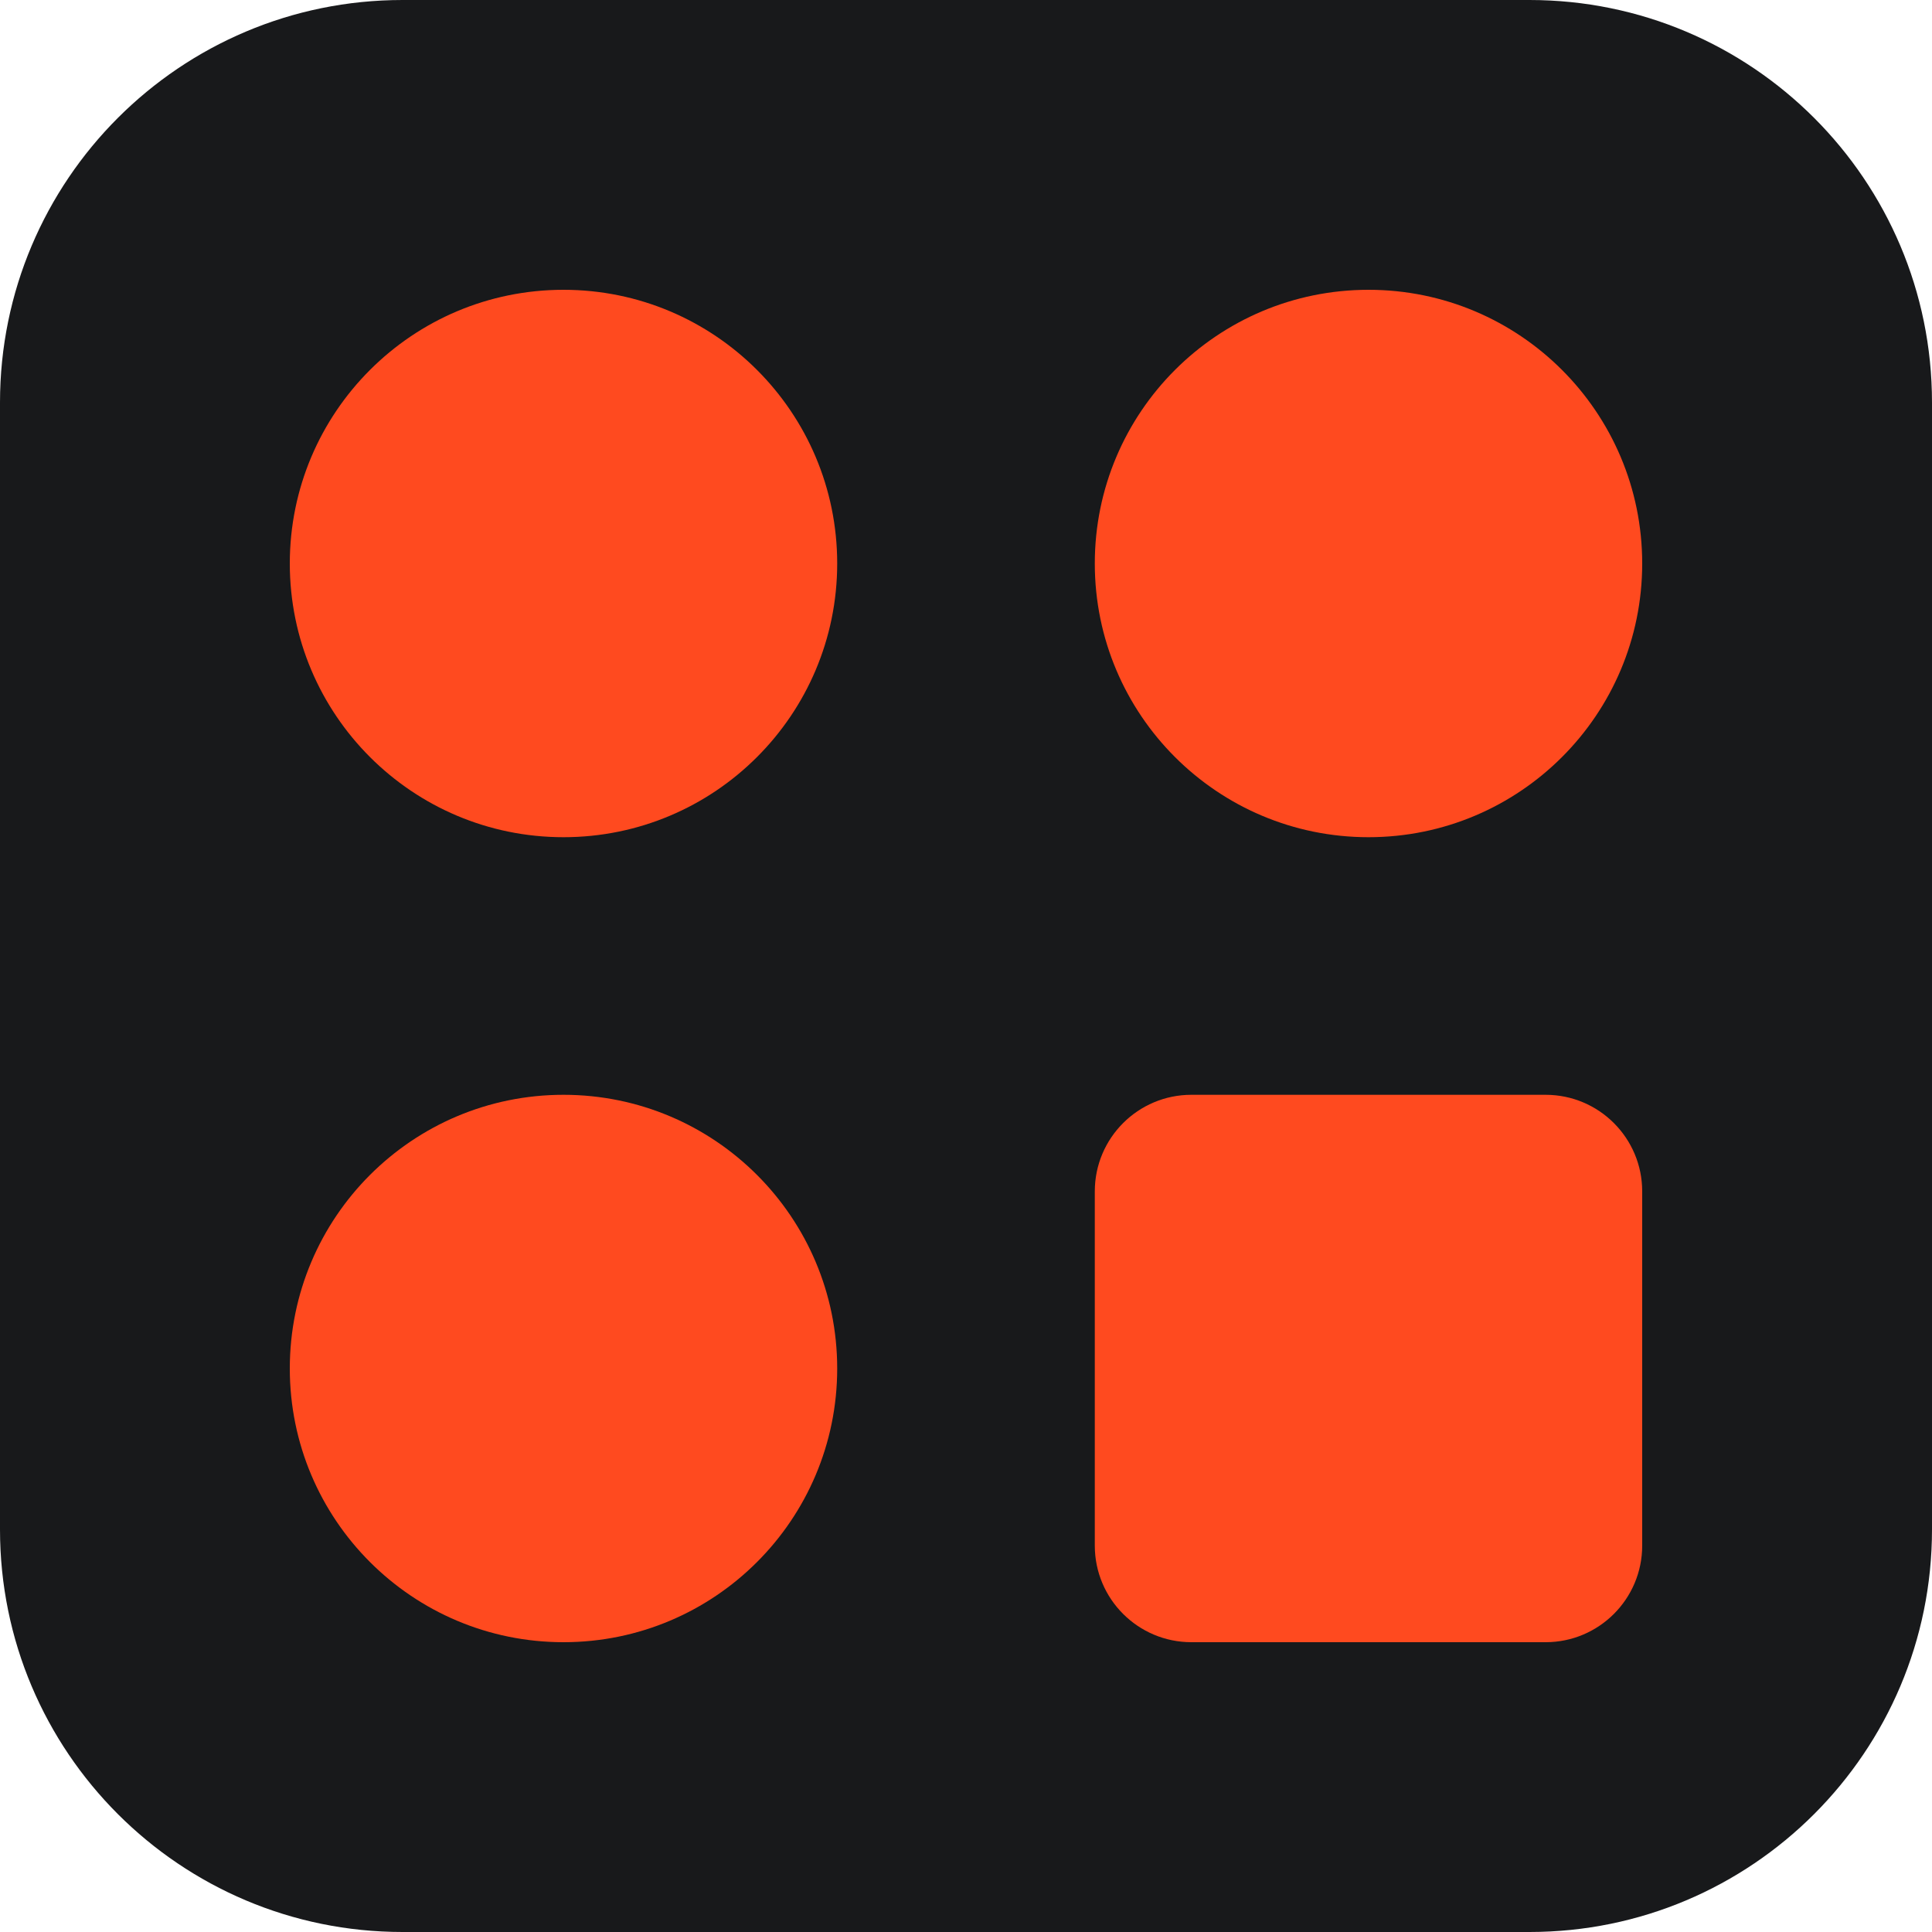
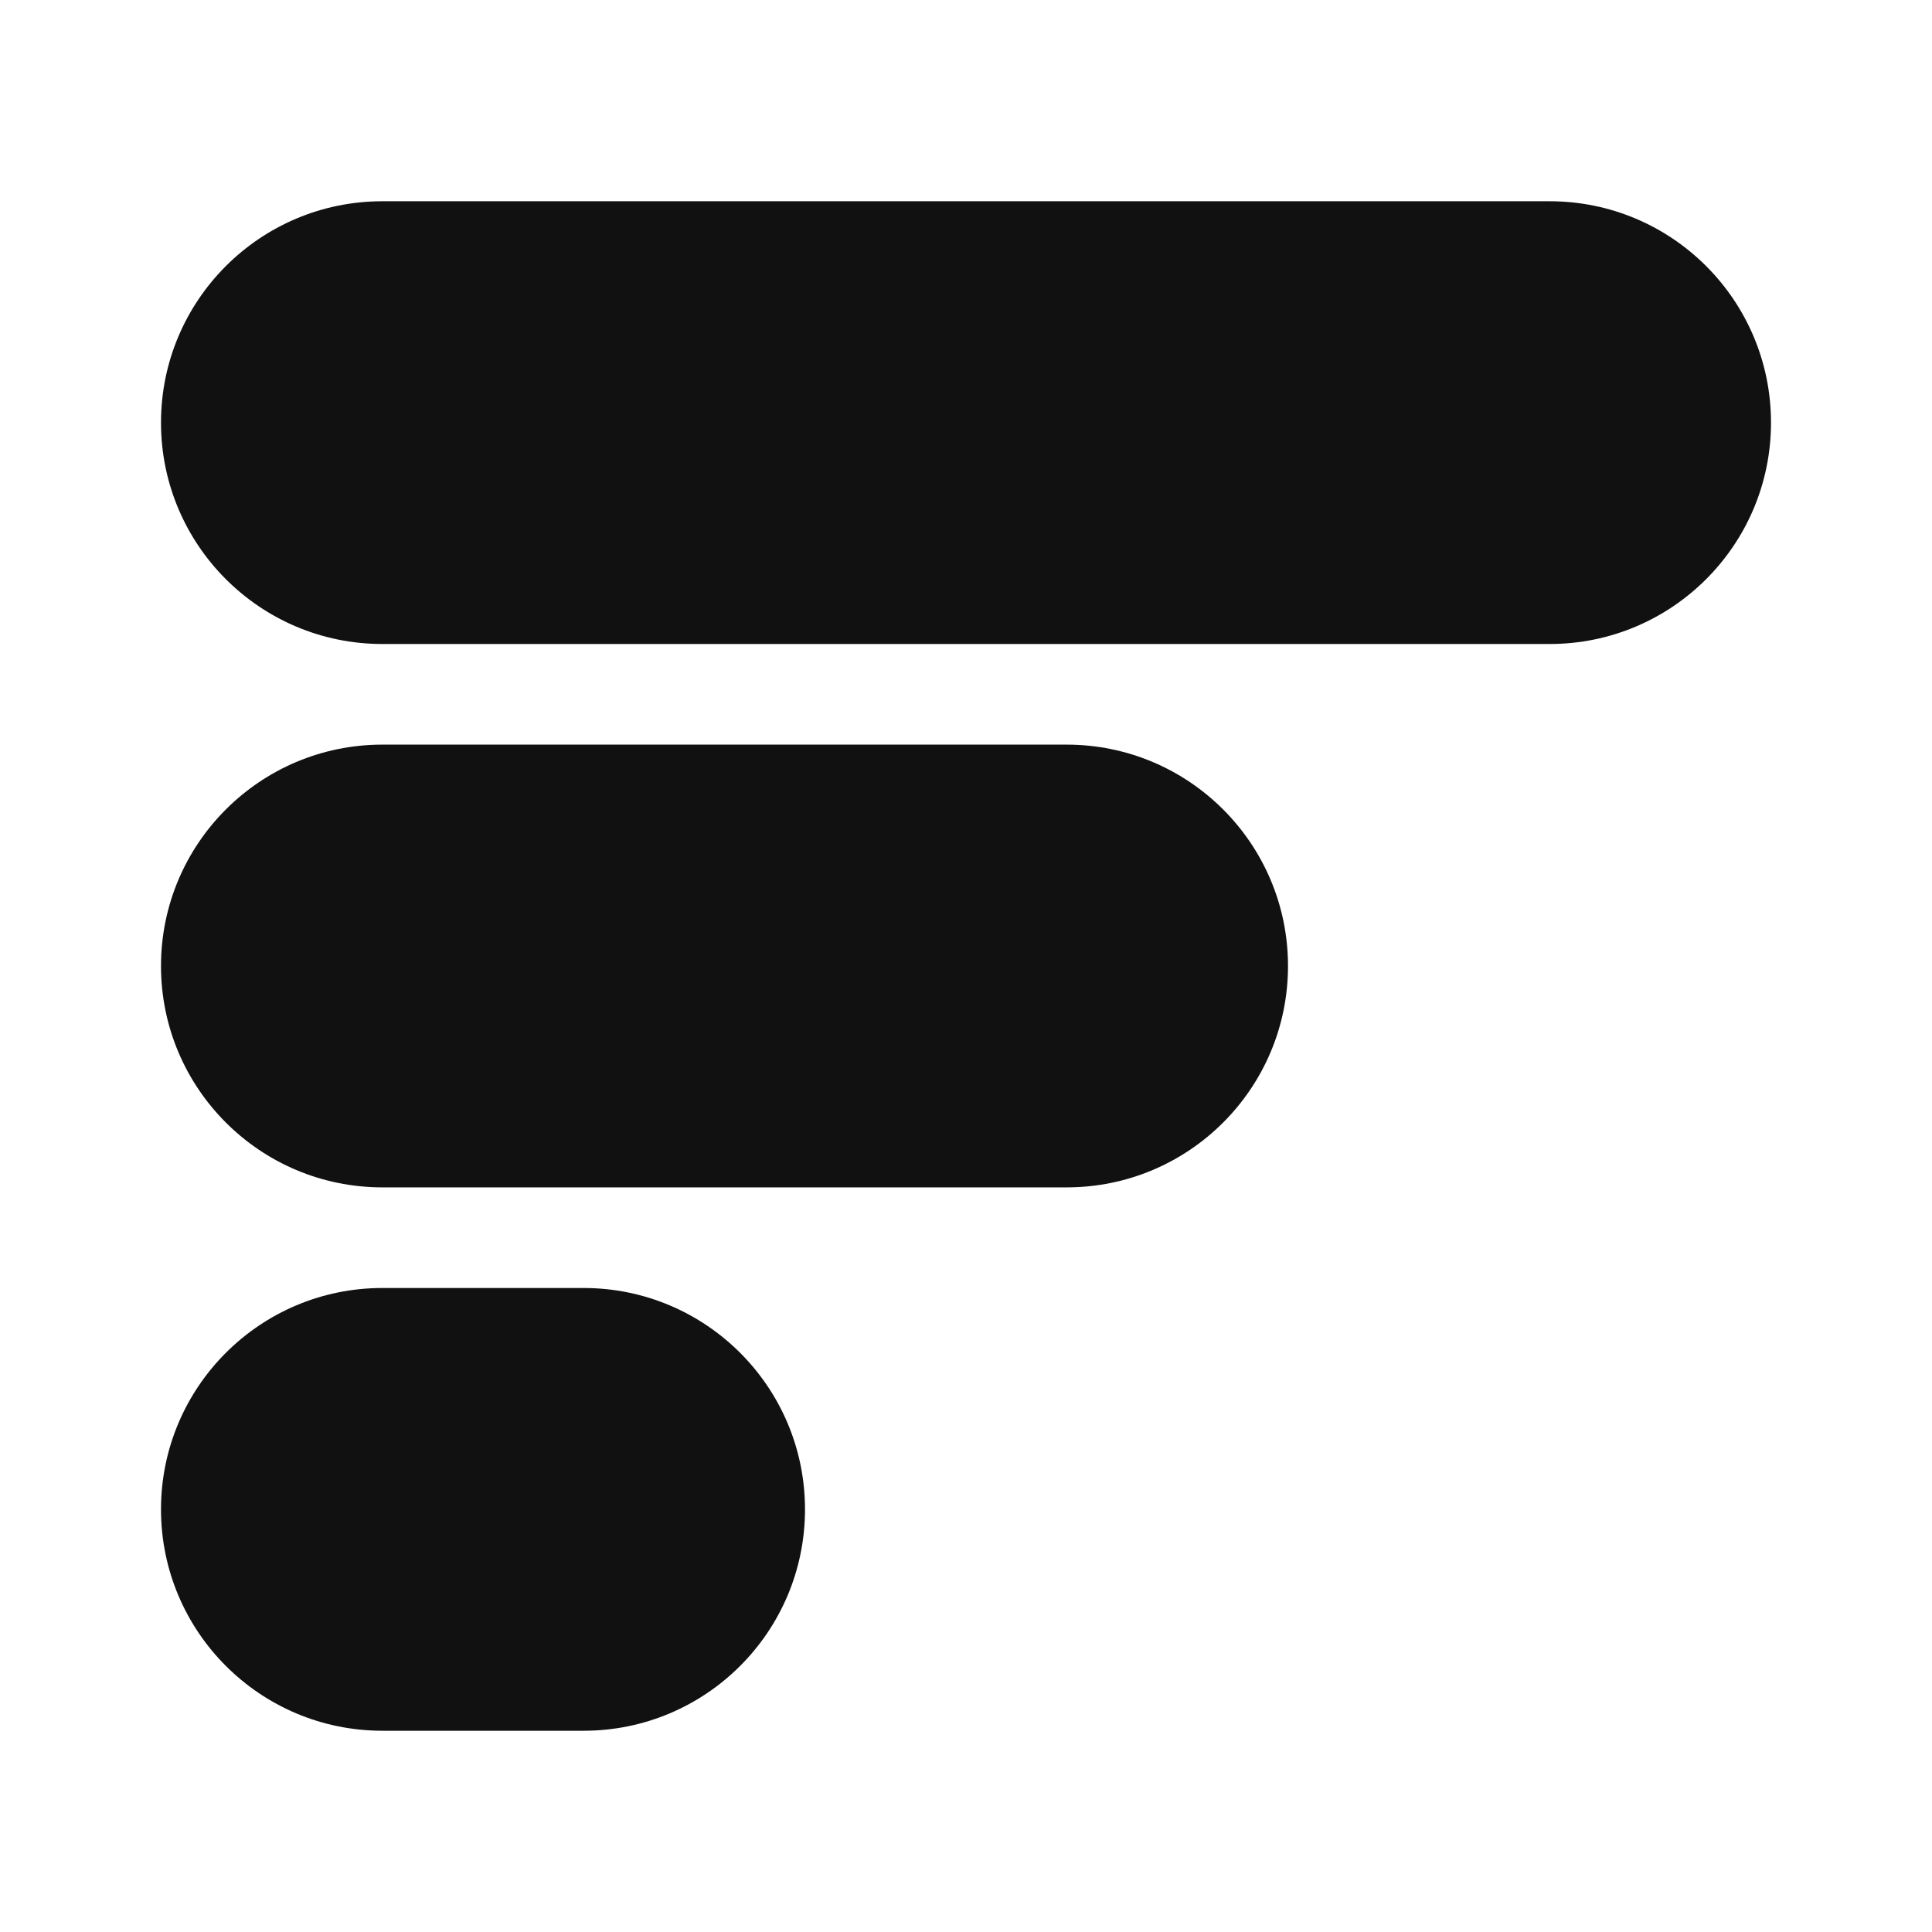
<svg xmlns="http://www.w3.org/2000/svg" viewBox="0 0 24 24">
-   <rect width="24" height="24" rx="5" fill="#18191b" />
-   <g fill="#ff4a1f">
-     <circle cx="7" cy="7" r="3.4" />
-     <circle cx="17" cy="7" r="3.4" />
-     <circle cx="7" cy="17" r="3.4" />
-     <rect x="13.6" y="13.6" width="6.8" height="6.8" rx="1.2" />
-   </g>
+   <rect x="2" y="2.5" width="20" height="5.5" rx="2.75" fill="#111111" />
+   <rect x="2" y="9.25" width="14" height="5.5" rx="2.75" fill="#111111" />
+   <rect x="2" y="16" width="8" height="5.5" rx="2.75" fill="#111111" />
</svg>
